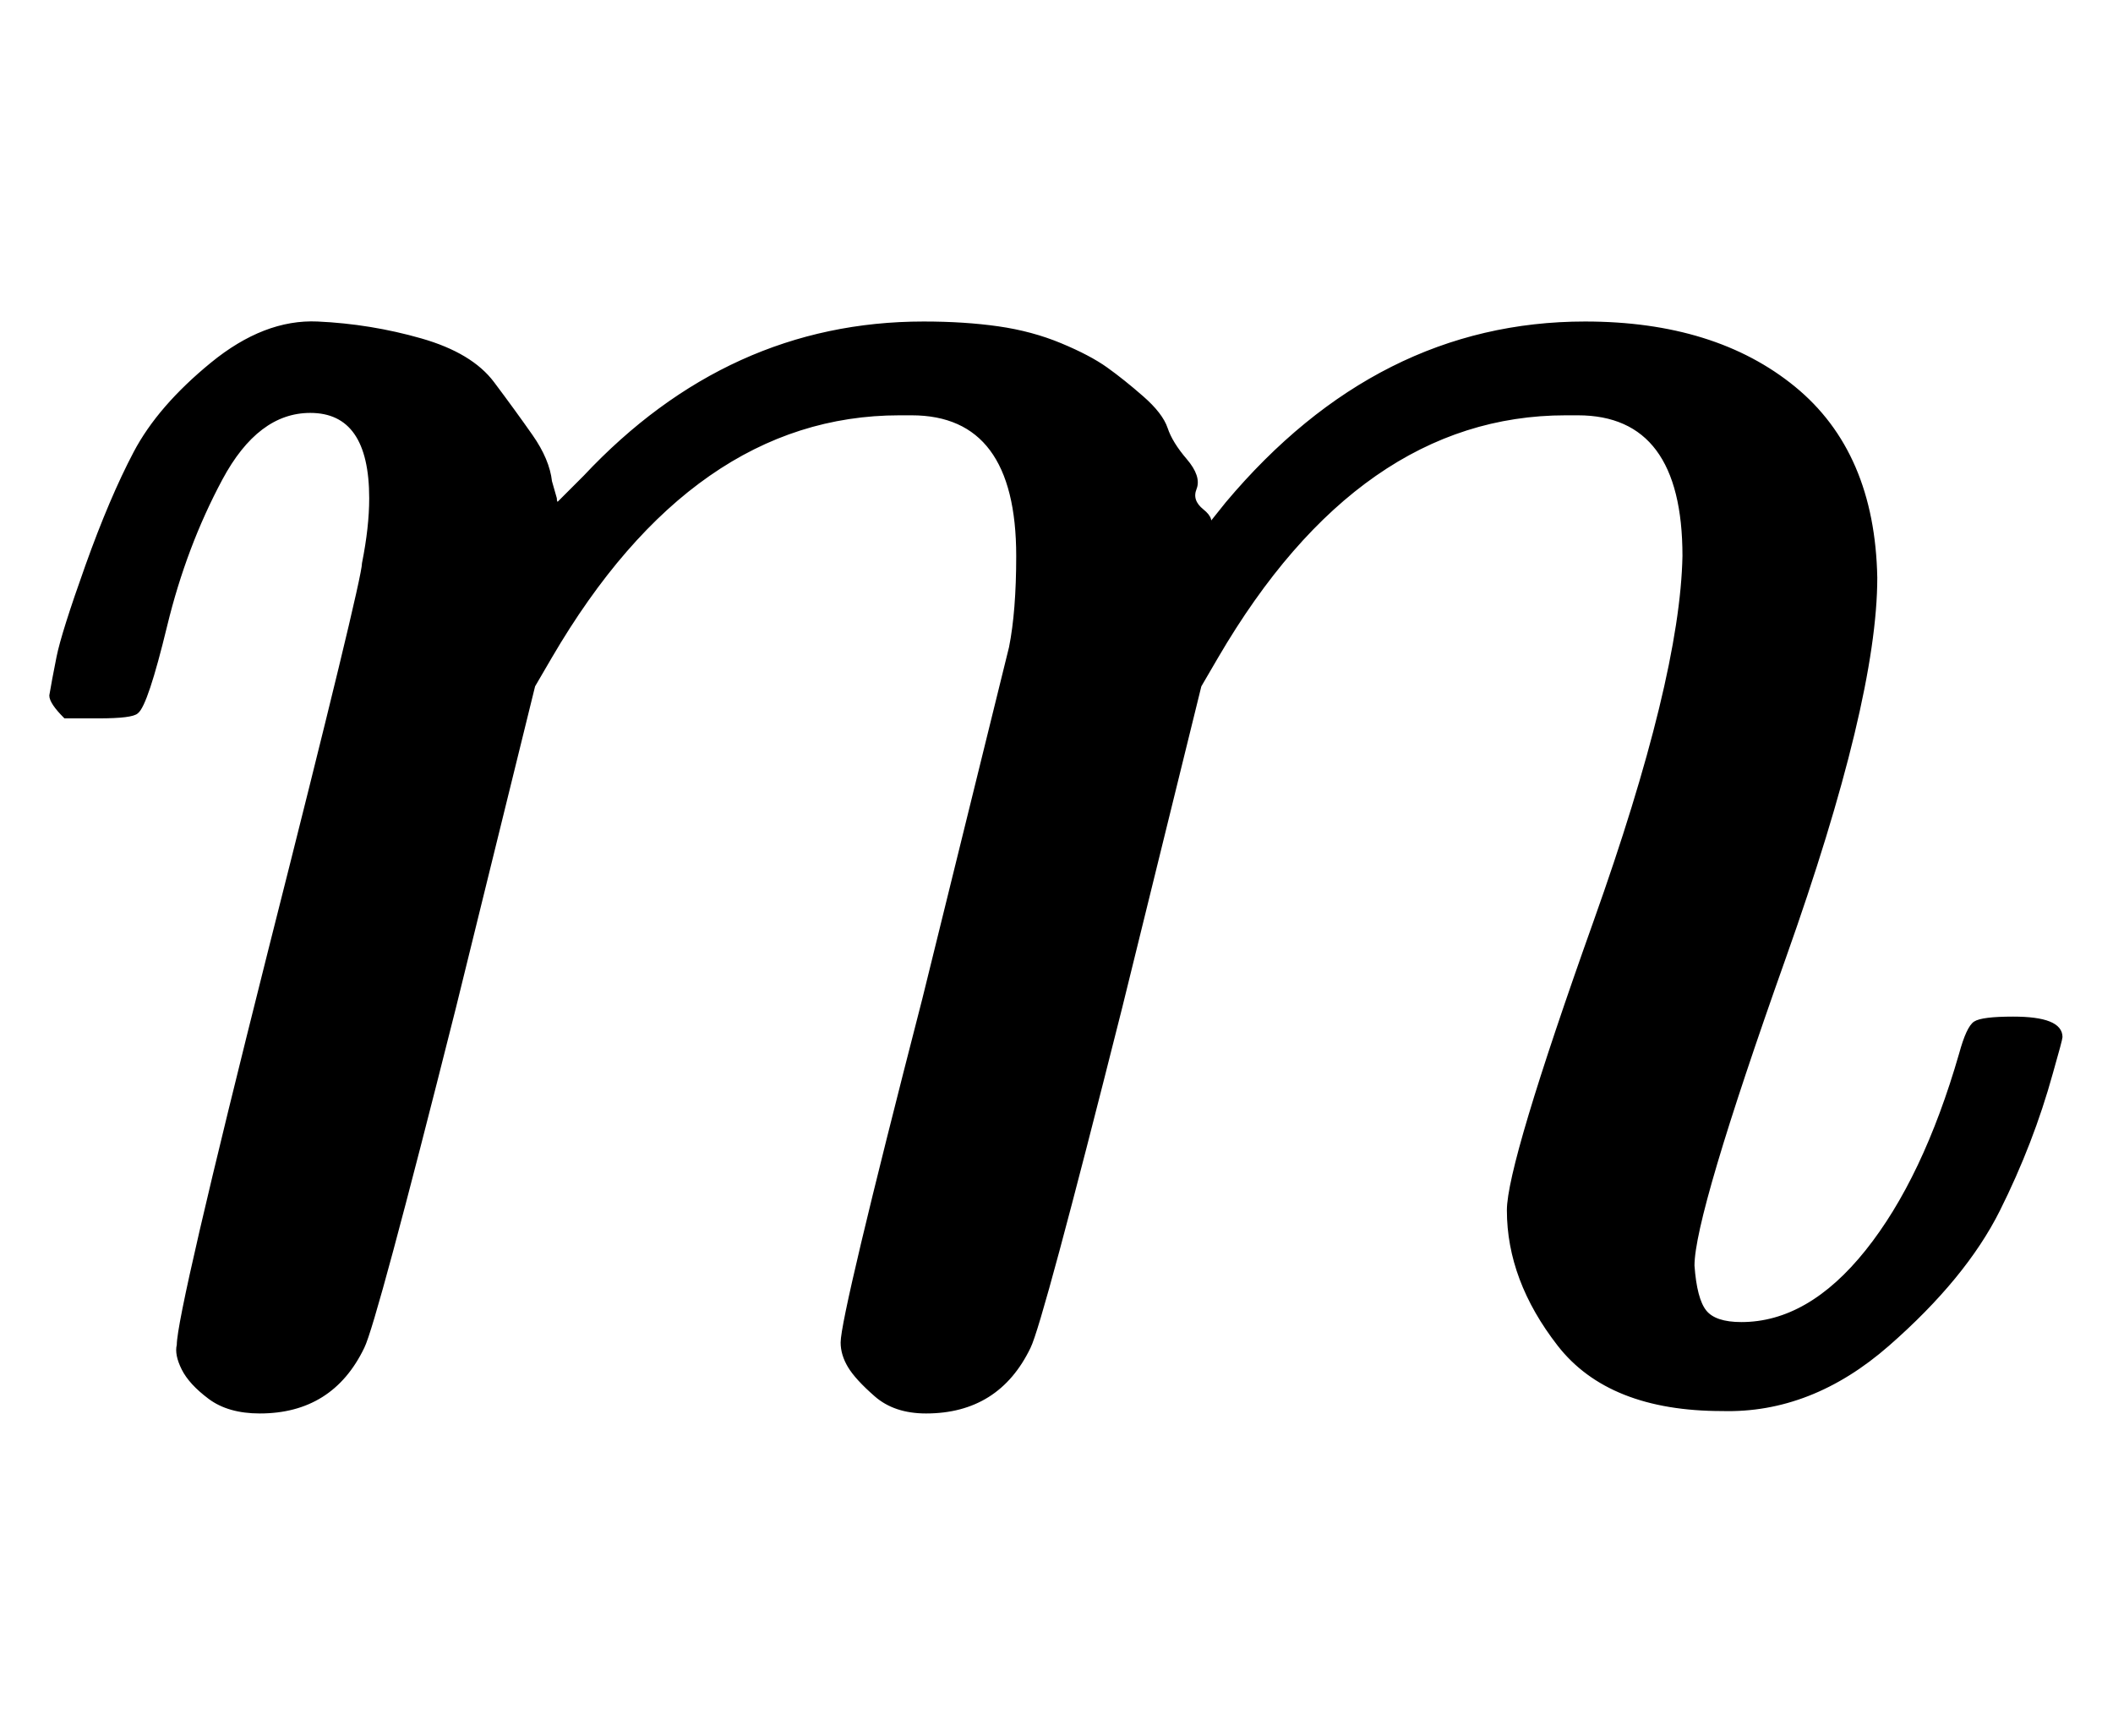
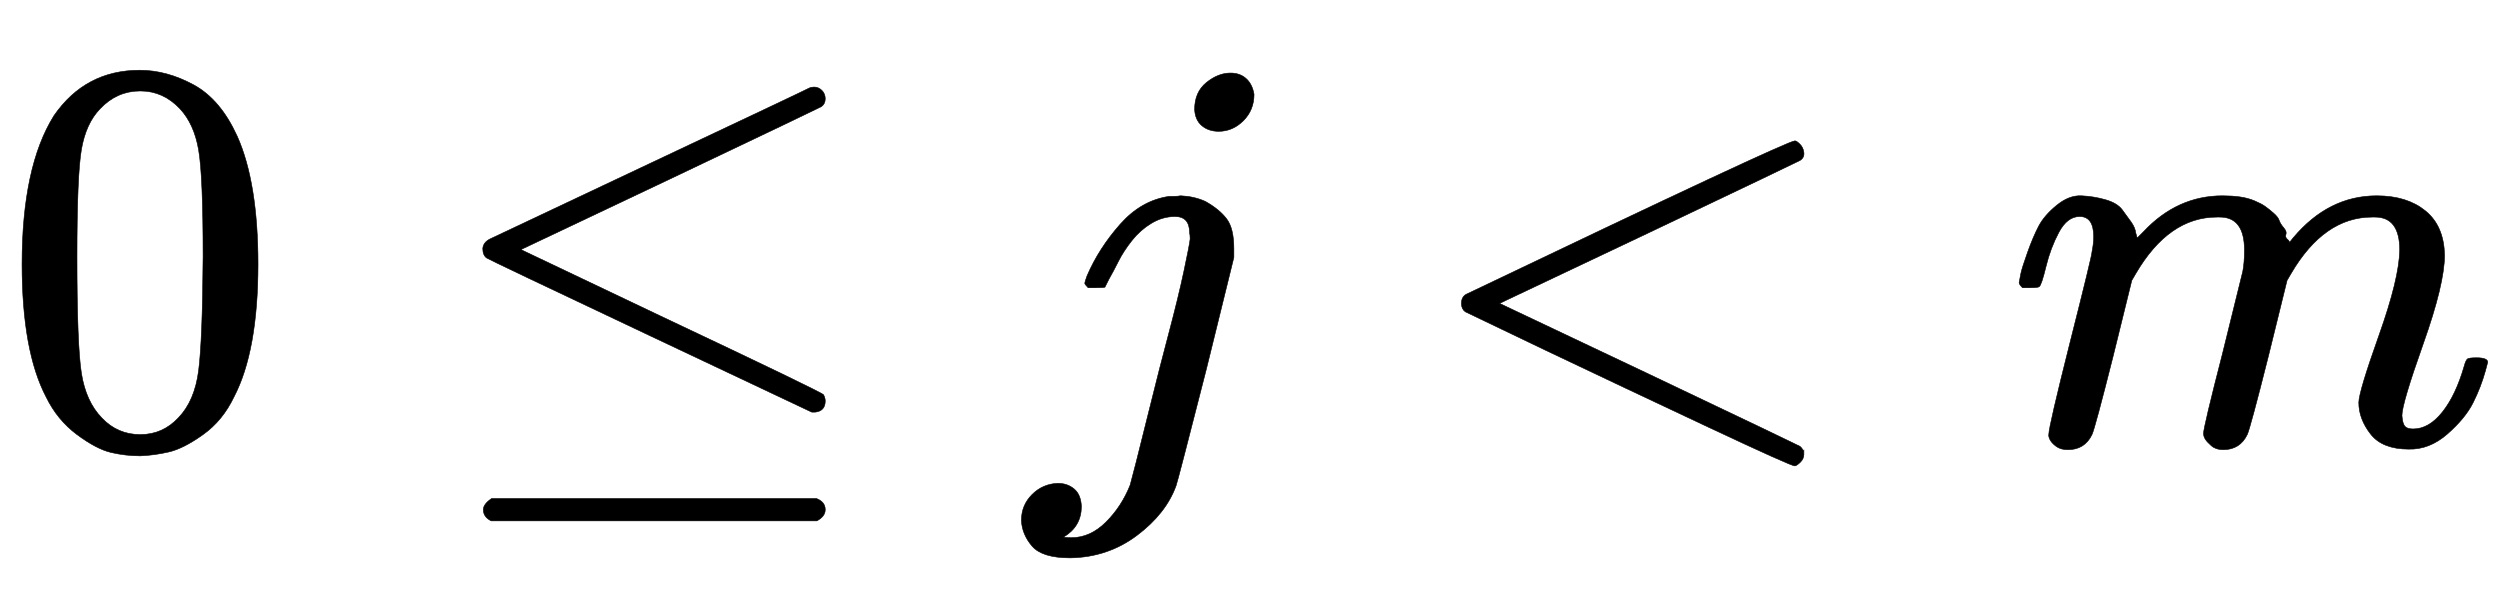
- <svg xmlns="http://www.w3.org/2000/svg" width="2.04ex" height="1.676ex" style="vertical-align: -0.338ex;" viewBox="0 -576.1 878.5 721.6" role="img" focusable="false">
+ <svg xmlns="http://www.w3.org/2000/svg" width="10.358ex" height="2.509ex" style="vertical-align: -0.671ex;" viewBox="0 -791.3 4459.6 1080.4" role="img" focusable="false">
  <g stroke="currentColor" fill="currentColor" stroke-width="0" transform="matrix(1 0 0 -1 0 0)">
-     <path stroke-width="1" d="M21 287Q22 293 24 303T36 341T56 388T88 425T132 442T175 435T205 417T221 395T229 376L231 369Q231 367 232 367L243 378Q303 442 384 442Q401 442 415 440T441 433T460 423T475 411T485 398T493 385T497 373T500 364T502 357L510 367Q573 442 659 442Q713 442 746 415T780 336Q780 285 742 178T704 50Q705 36 709 31T724 26Q752 26 776 56T815 138Q818 149 821 151T837 153Q857 153 857 145Q857 144 853 130Q845 101 831 73T785 17T716 -10Q669 -10 648 17T627 73Q627 92 663 193T700 345Q700 404 656 404H651Q565 404 506 303L499 291L466 157Q433 26 428 16Q415 -11 385 -11Q372 -11 364 -4T353 8T350 18Q350 29 384 161L420 307Q423 322 423 345Q423 404 379 404H374Q288 404 229 303L222 291L189 157Q156 26 151 16Q138 -11 108 -11Q95 -11 87 -5T76 7T74 17Q74 30 112 181Q151 335 151 342Q154 357 154 369Q154 405 129 405Q107 405 92 377T69 316T57 280Q55 278 41 278H27Q21 284 21 287Z" />
+     <path stroke-width="1" d="M96 585Q152 666 249 666Q297 666 345 640T423 548Q460 465 460 320Q460 165 417 83Q397 41 362 16T301 -15T250 -22Q224 -22 198 -16T137 16T82 83Q39 165 39 320Q39 494 96 585ZM321 597Q291 629 250 629Q208 629 178 597Q153 571 145 525T137 333Q137 175 145 125T181 46Q209 16 250 16Q290 16 318 46Q347 76 354 130T362 333Q362 478 354 524T321 597Z" />
+     <g transform="translate(778,0)">
+       <path stroke-width="1" d="M674 636Q682 636 688 630T694 615T687 601Q686 600 417 472L151 346L399 228Q687 92 691 87Q694 81 694 76Q694 58 676 56H670L382 192Q92 329 90 331Q83 336 83 348Q84 359 96 365Q104 369 382 500T665 634Q669 636 674 636ZM84 -118Q84 -108 99 -98H678Q694 -104 694 -118Q694 -130 679 -138H98Q84 -131 84 -118Z" />
+     </g>
+     <g transform="translate(1834,0)">
+       <path stroke-width="1" d="M297 596Q297 627 318 644T361 661Q378 661 389 651T403 623Q403 595 384 576T340 557Q322 557 310 567T297 596ZM288 376Q288 405 262 405Q240 405 220 393T185 362T161 325T144 293L137 279Q135 278 121 278H107Q101 284 101 286T105 299Q126 348 164 391T252 441Q253 441 260 441T272 442Q296 441 316 432Q341 418 354 401T367 348V332L318 133Q267 -67 264 -75Q246 -125 194 -164T75 -204Q25 -204 7 -183T-12 -137Q-12 -110 7 -91T53 -71Q70 -71 82 -81T95 -112Q95 -148 63 -167Q69 -168 77 -168Q111 -168 139 -140T182 -74L193 -32Q204 11 219 72T251 197T278 308T289 365Q289 372 288 376Z" />
+     </g>
+     <g transform="translate(2524,0)">
+       <path stroke-width="1" d="M694 -11T694 -19T688 -33T678 -40Q671 -40 524 29T234 166L90 235Q83 240 83 250Q83 261 91 266Q664 540 678 540Q681 540 687 534T694 519T687 505Q686 504 417 376L151 250L417 124Q686 -4 687 -5Q694 -11 694 -19Z" />
+     </g>
+     <g transform="translate(3581,0)">
+       <path stroke-width="1" d="M21 287Q22 293 24 303T36 341T56 388T88 425T132 442T175 435T205 417T221 395T229 376L231 369Q231 367 232 367L243 378Q303 442 384 442Q401 442 415 440T441 433T460 423T475 411T485 398T493 385T497 373T500 364T502 357L510 367Q573 442 659 442Q713 442 746 415T780 336Q780 285 742 178T704 50Q705 36 709 31T724 26Q752 26 776 56T815 138Q818 149 821 151T837 153Q857 153 857 145Q857 144 853 130Q845 101 831 73T785 17T716 -10Q669 -10 648 17T627 73Q627 92 663 193T700 345Q700 404 656 404H651Q565 404 506 303L499 291L466 157Q433 26 428 16Q415 -11 385 -11Q372 -11 364 -4T353 8T350 18Q350 29 384 161L420 307Q423 322 423 345Q423 404 379 404H374Q288 404 229 303L222 291L189 157Q156 26 151 16Q138 -11 108 -11Q95 -11 87 -5T76 7T74 17Q74 30 112 181Q151 335 151 342Q154 357 154 369Q154 405 129 405Q107 405 92 377T69 316T57 280Q55 278 41 278H27Q21 284 21 287Z" />
+     </g>
  </g>
</svg>
